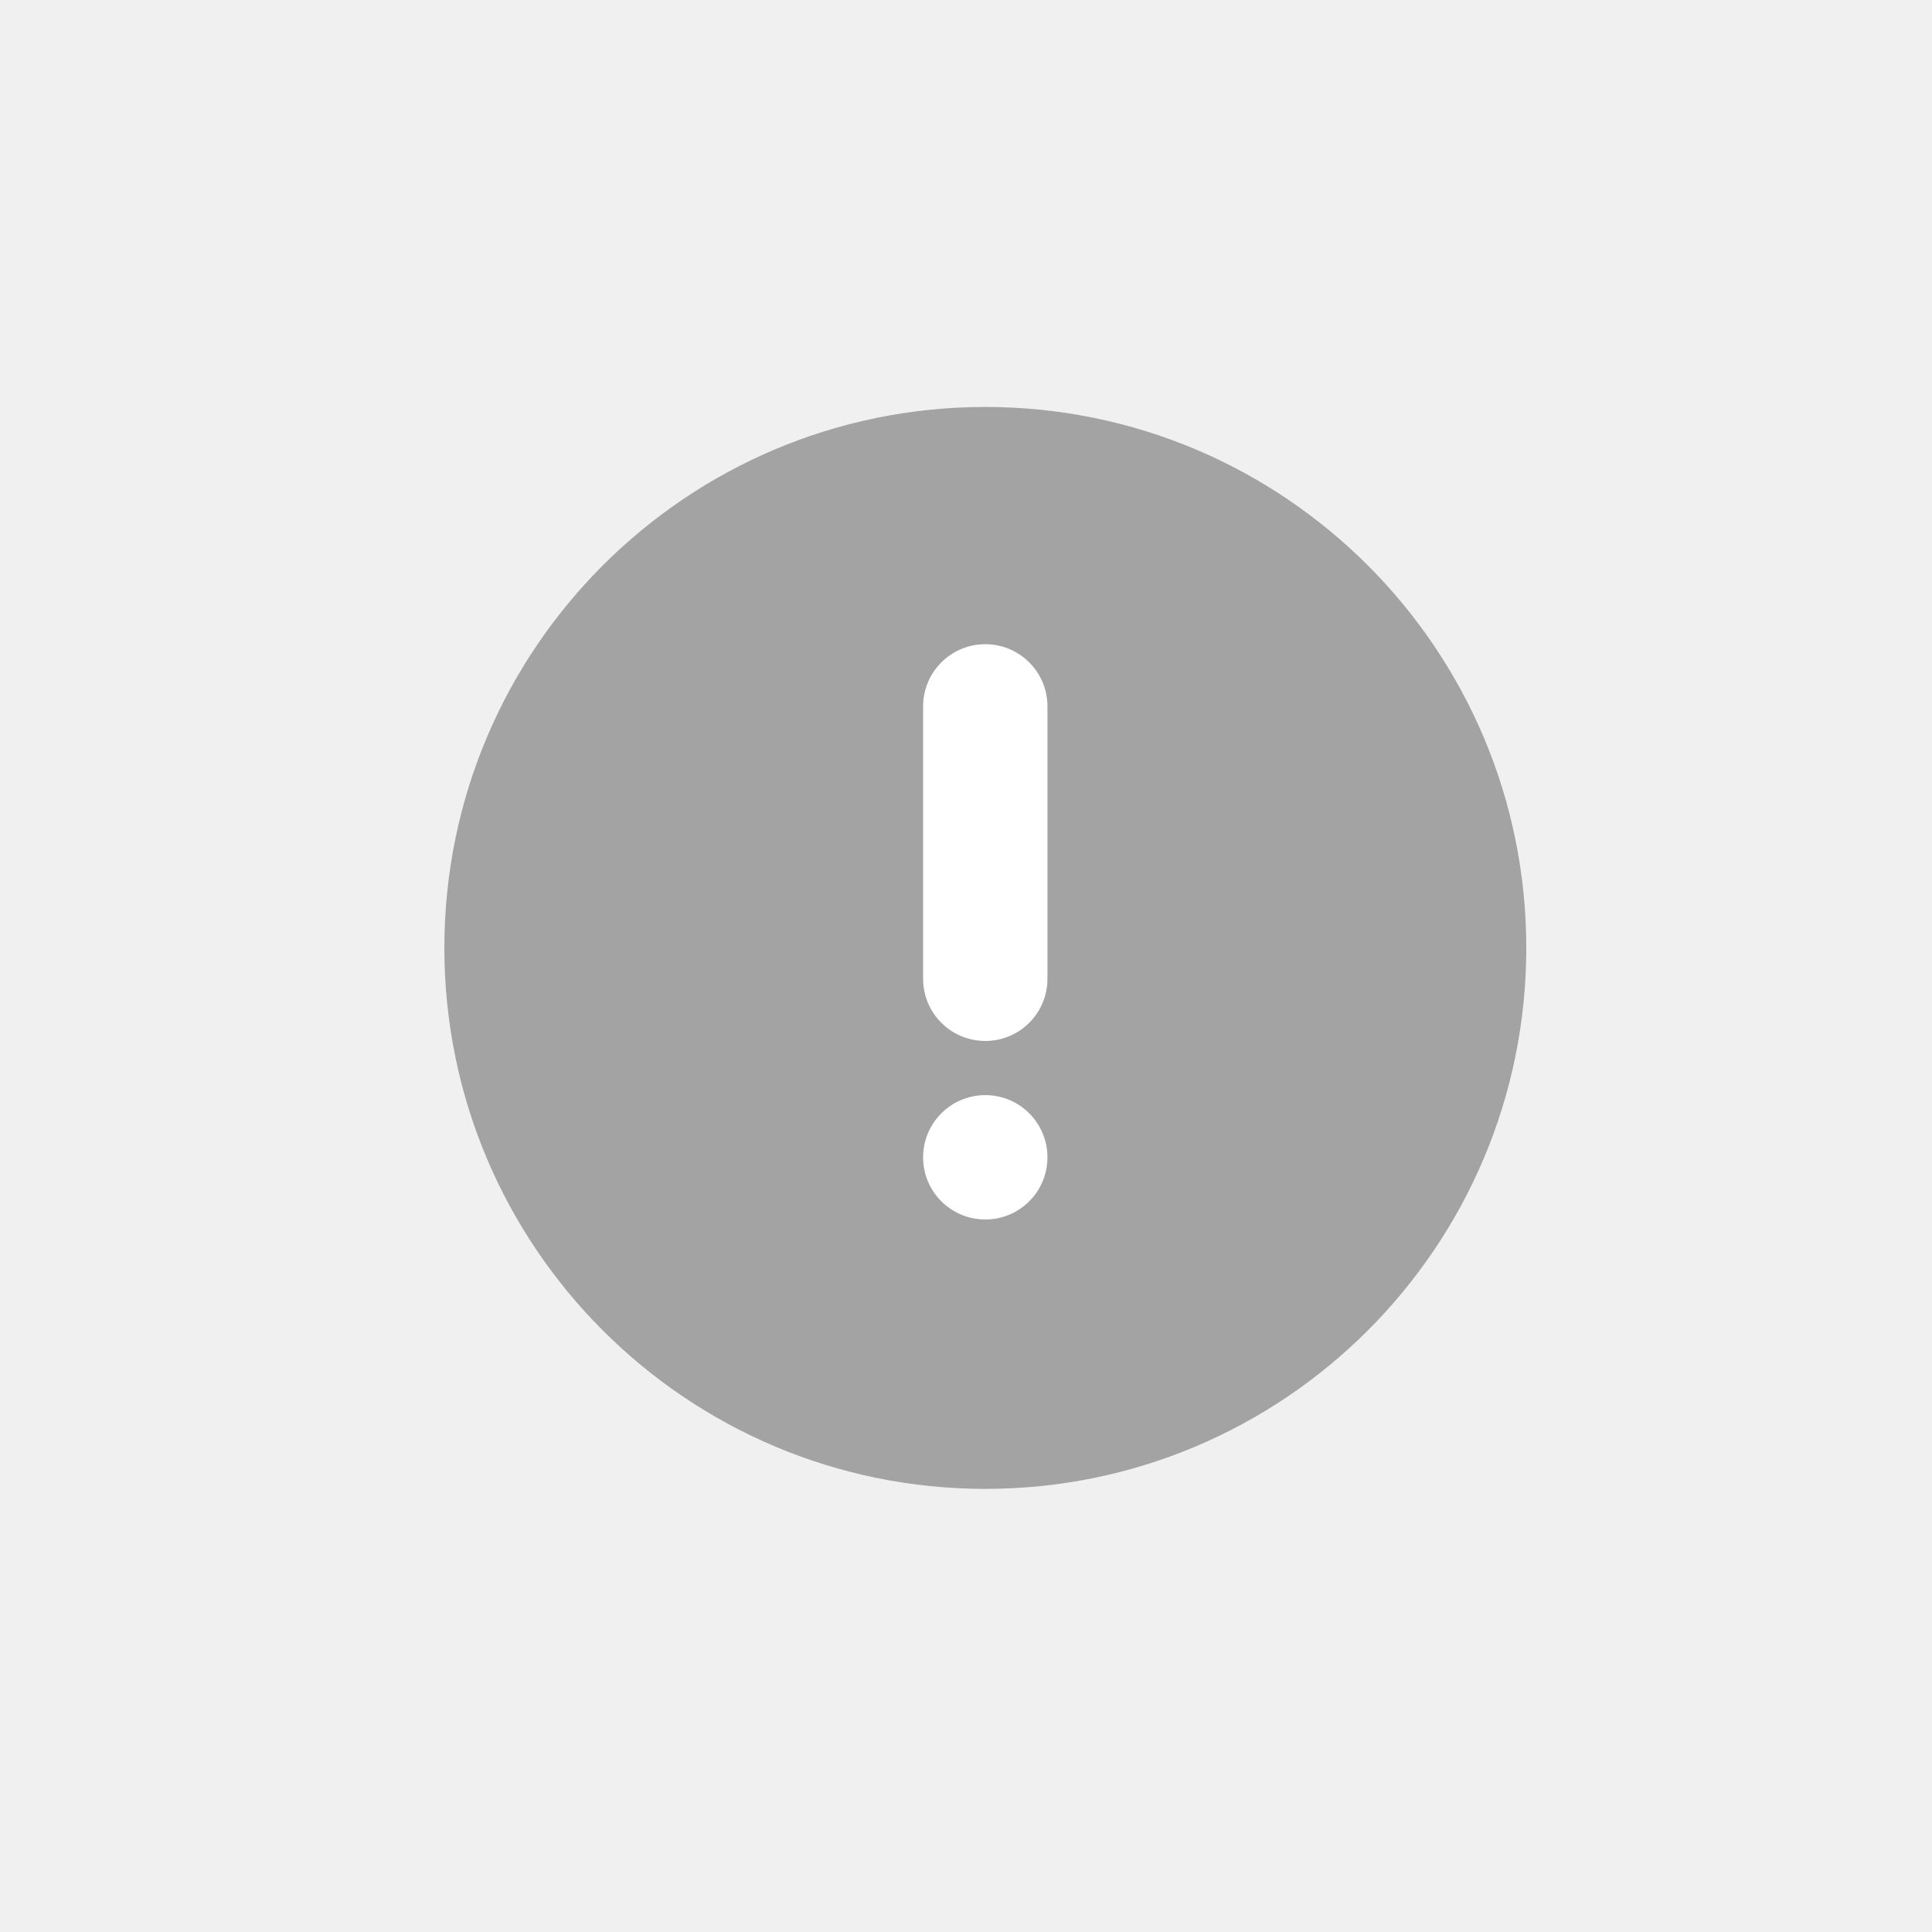
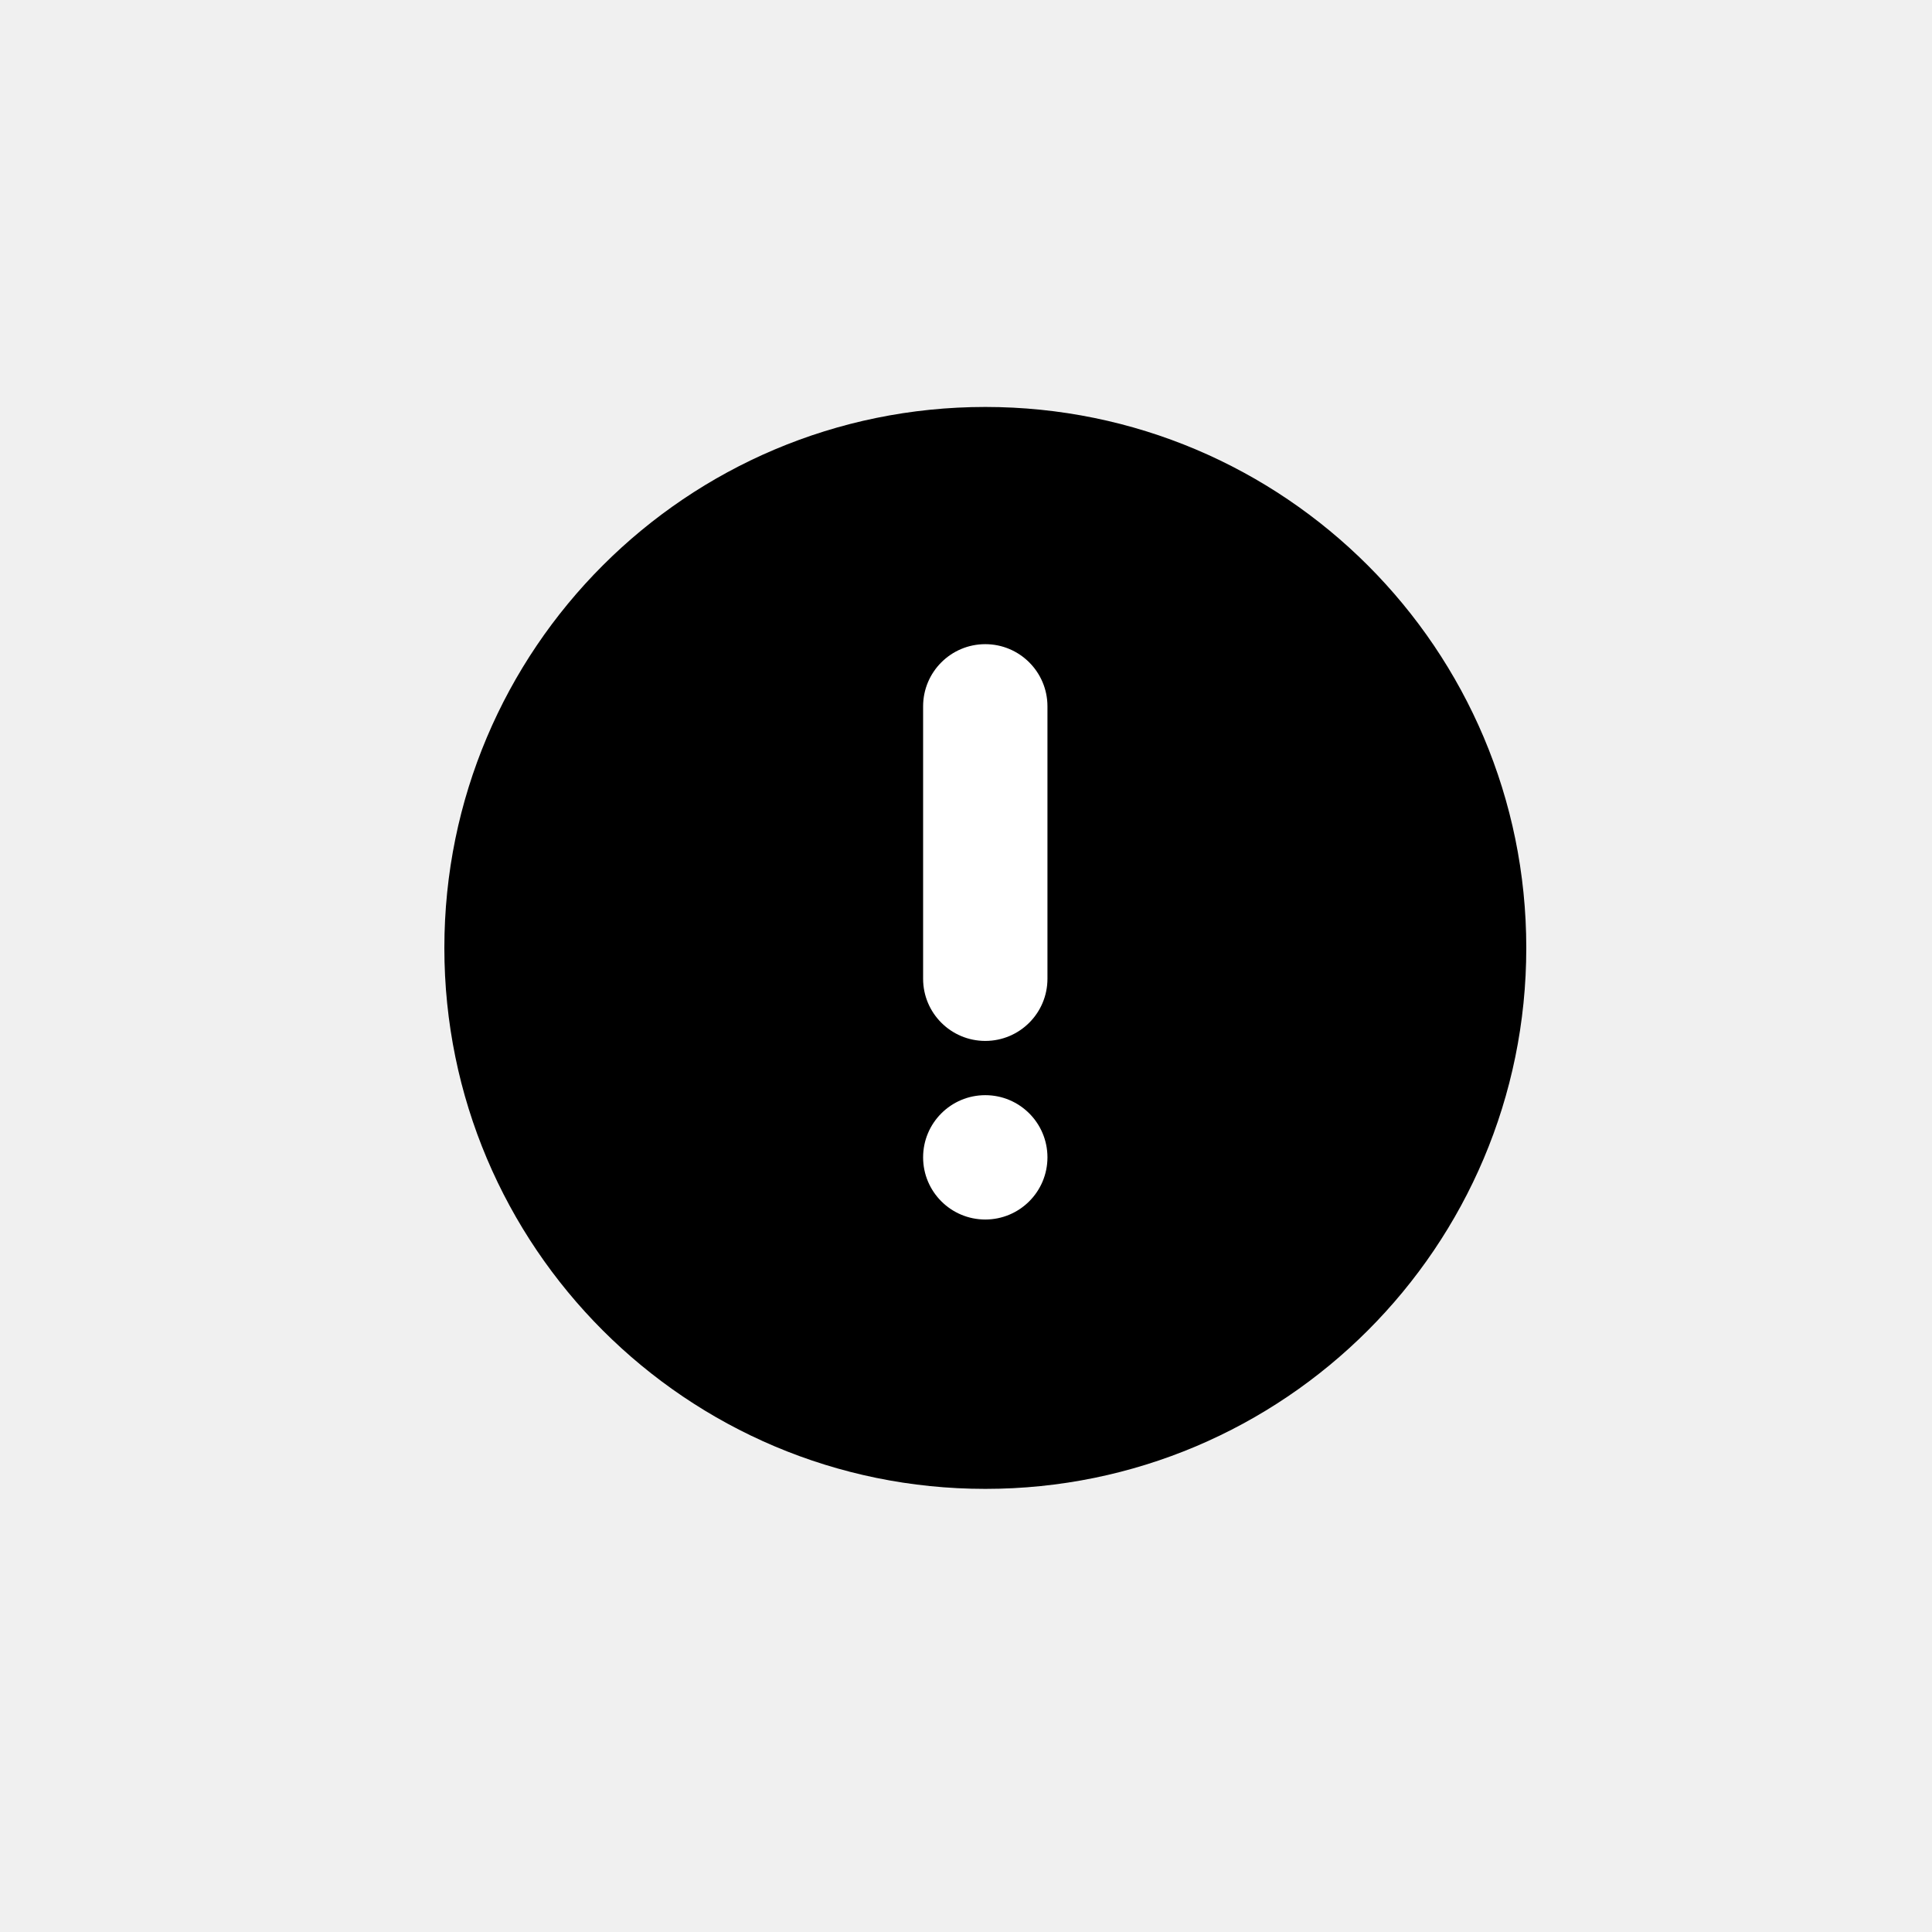
<svg xmlns="http://www.w3.org/2000/svg" width="25" height="25" viewBox="0 0 25 25" fill="none">
-   <g id="Icon/attention">
-     <circle id="Ellipse 1050" cx="12.75" cy="12.266" r="7" fill="#A3A3A3" />
-     <g id="Vector">
-       <path d="M11.945 9.14C11.945 8.696 12.305 8.336 12.75 8.336C13.194 8.336 13.554 8.696 13.554 9.14V12.665C13.554 13.11 13.194 13.47 12.75 13.47C12.305 13.47 11.945 13.11 11.945 12.665V9.14Z" fill="white" />
-       <path d="M13.554 14.976C13.554 15.42 13.194 15.78 12.75 15.78C12.305 15.78 11.945 15.42 11.945 14.976C11.945 14.531 12.305 14.171 12.75 14.171C13.194 14.171 13.554 14.531 13.554 14.976Z" fill="white" />
-     </g>
-   </g>
+   <circle cx="12.75" cy="12.266" r="7" fill="currentColor" />
+   <path d="M11.945 9.14a.804.804 0 0 1 1.609 0v3.525a.804.804 0 0 1-1.609 0V9.14zM13.554 14.976a.804.804 0 1 1-1.609 0 .804.804 0 0 1 1.609 0z" fill="#fff" />
</svg>
